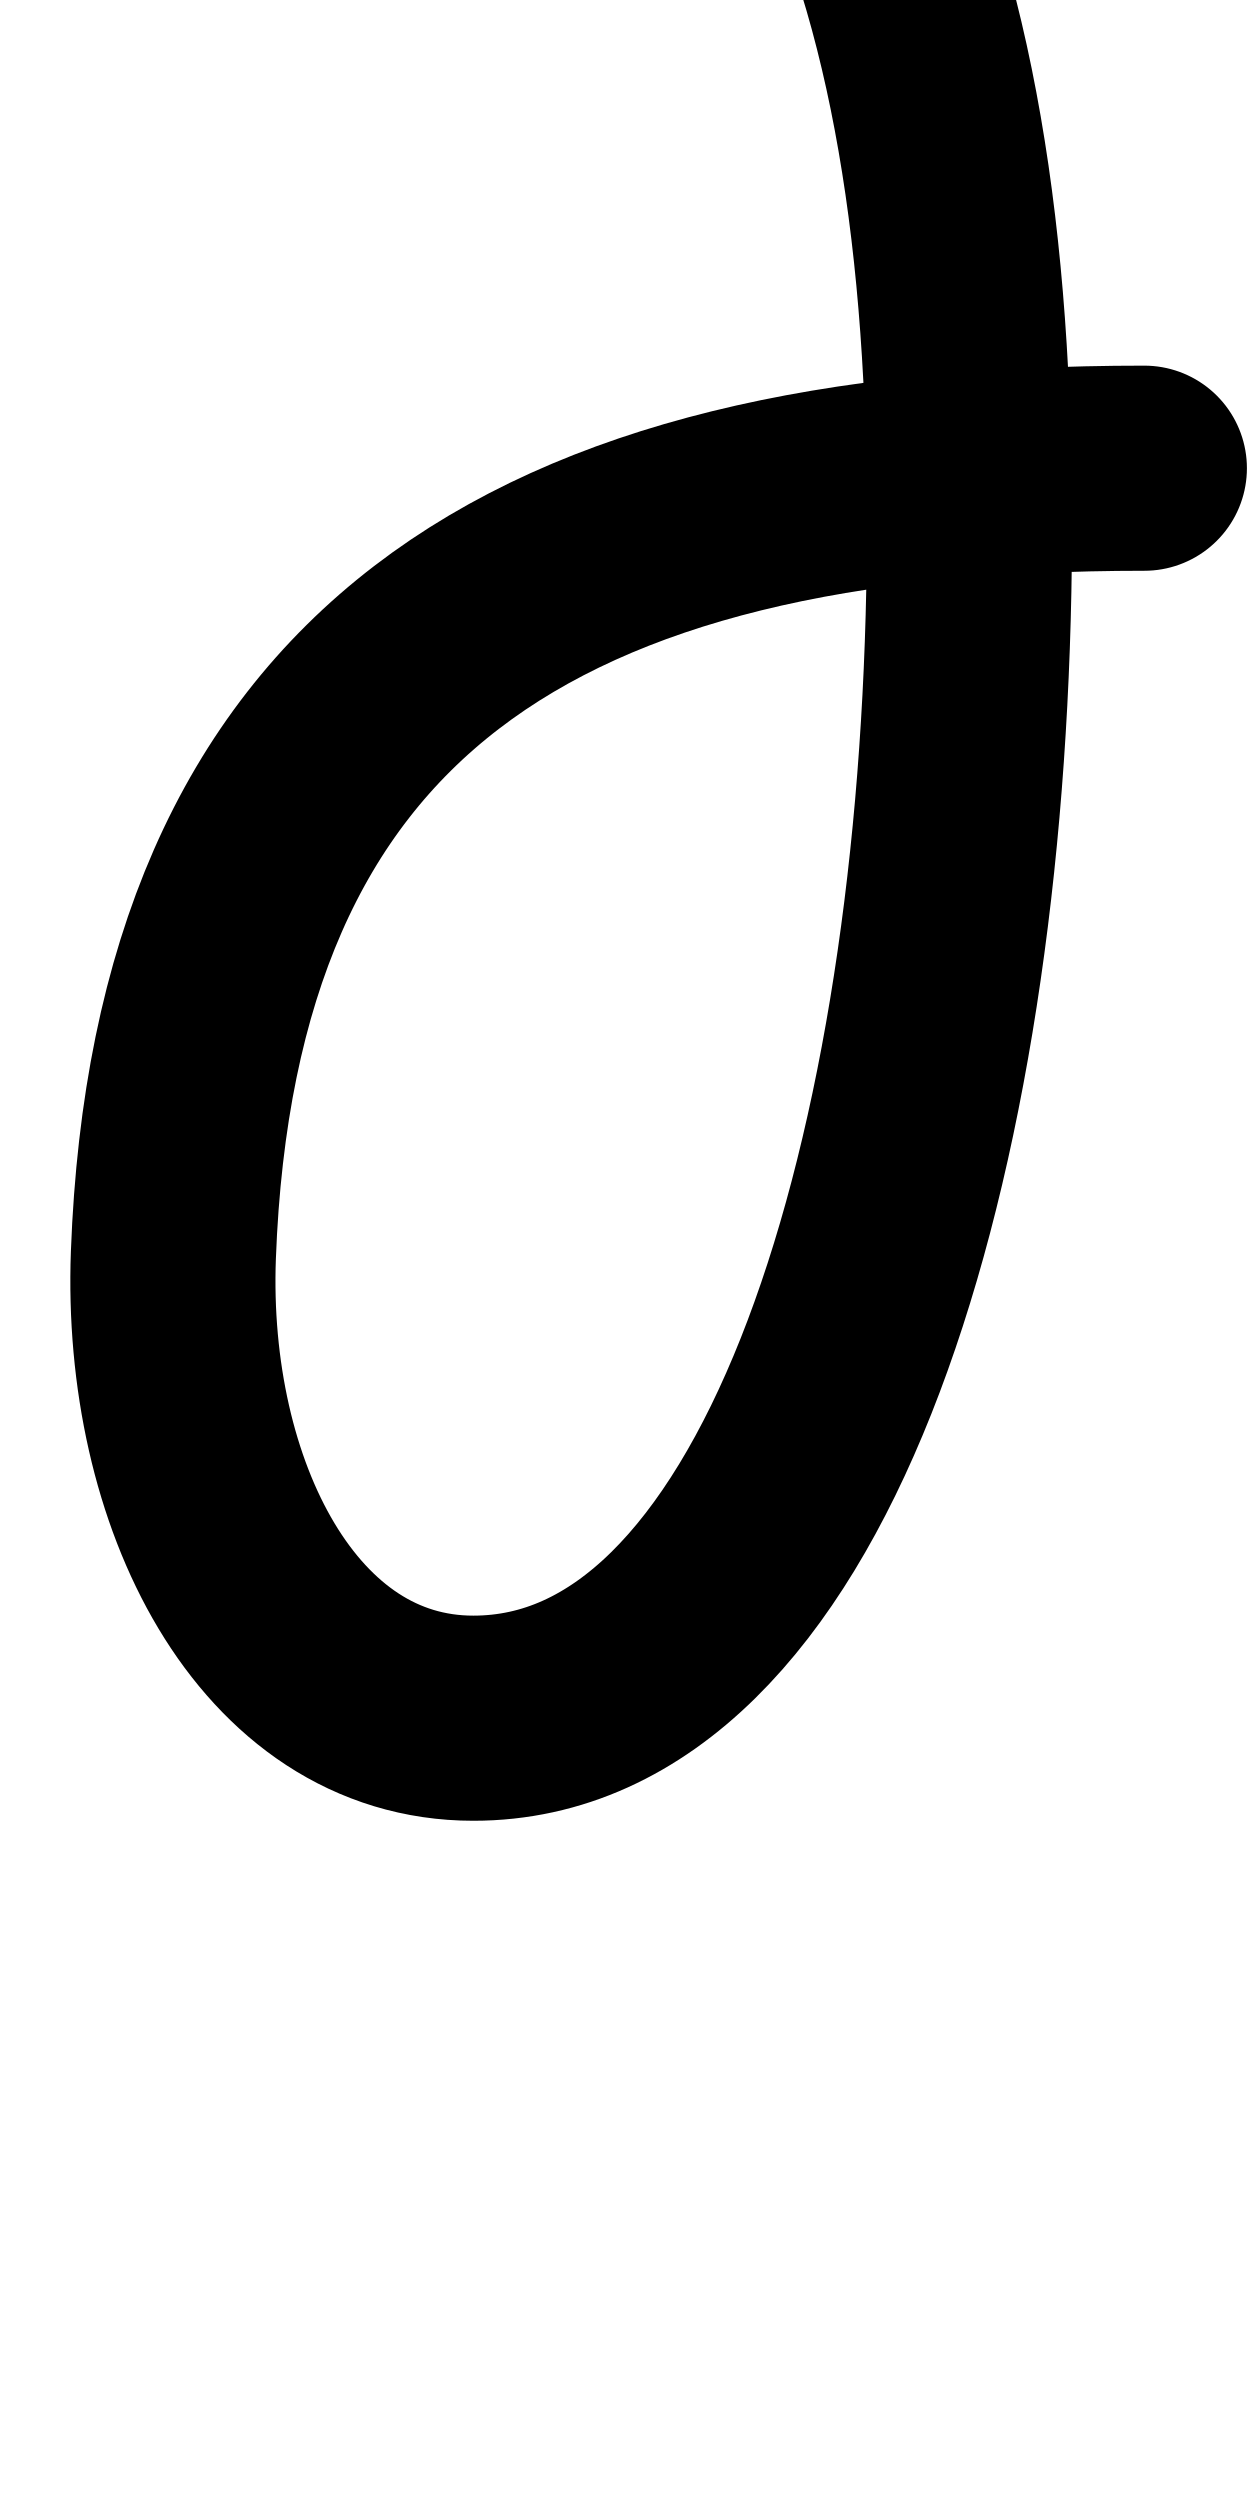
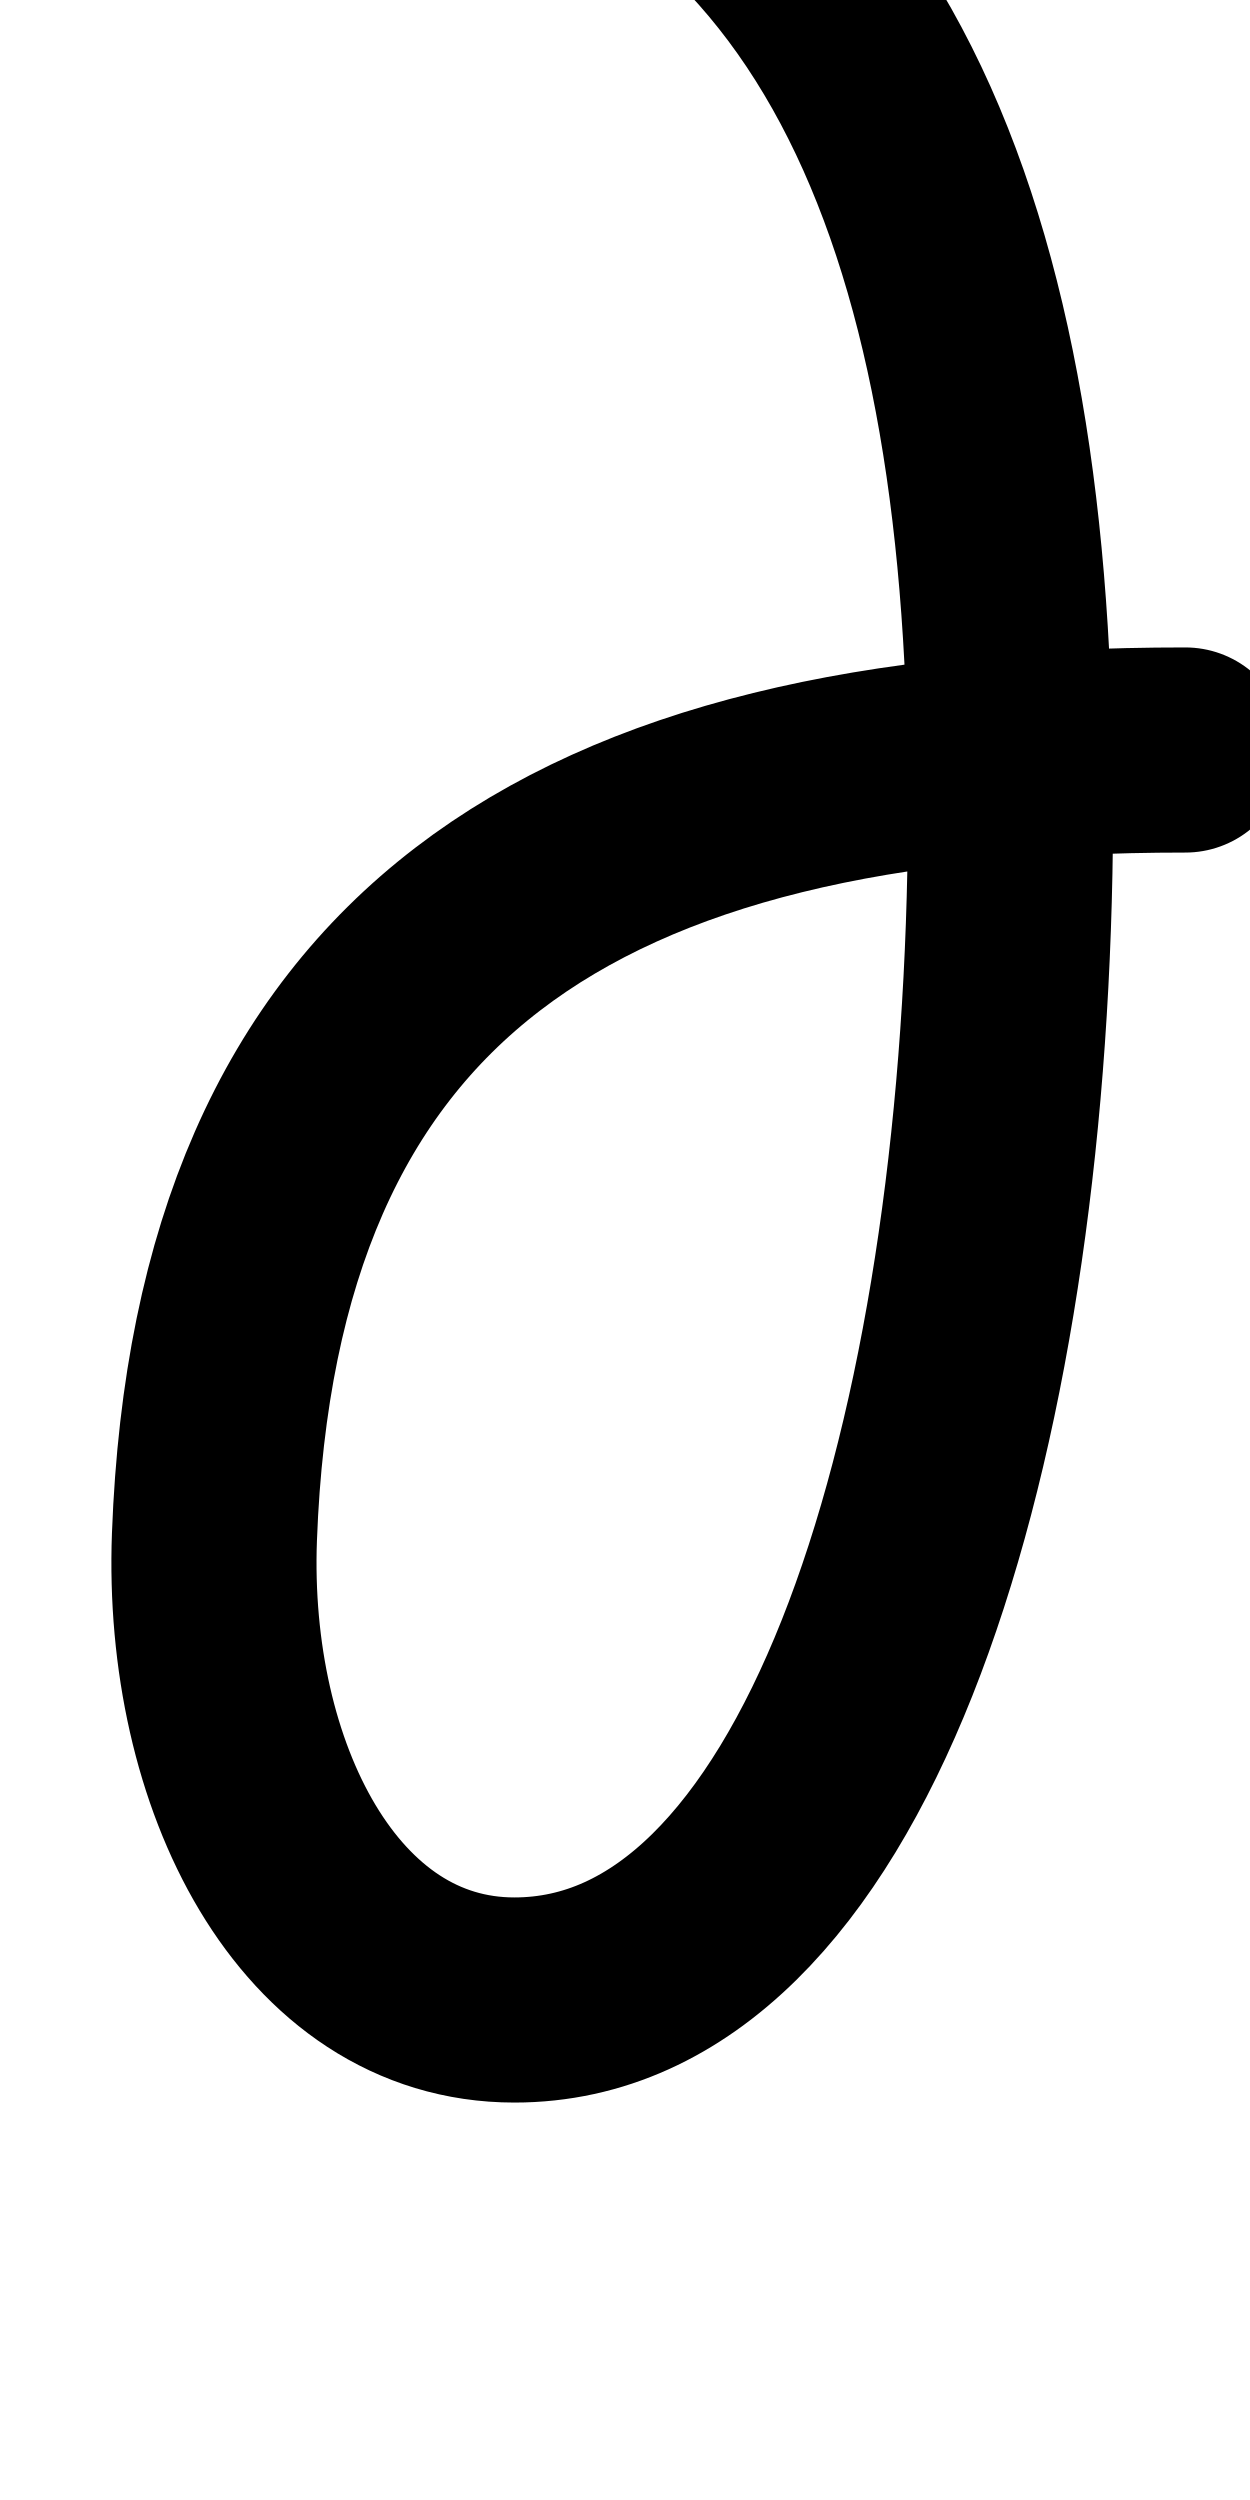
<svg xmlns="http://www.w3.org/2000/svg" version="1.1" viewBox="-10 0 500 1000" id="svg2" width="500" height="1000">
  <defs id="defs10" />
  <g id="g4720" transform="matrix(1.0663,0,0,-1.0663,68.33568,1499.684)" style="opacity:0.451" />
  <g transform="matrix(1,0,0,-1,0,1418)" id="g4" />
-   <path style="opacity:1;fill:none;fill-rule:evenodd;stroke:#000000;stroke-width:82.051;stroke-linecap:round;stroke-linejoin:round;stroke-miterlimit:4;stroke-dasharray:none;stroke-opacity:1" d="M 155.997,-215.282 C 326.268,-169.658 382.116,-0.849 377.535,236 c -4.581,236.849 -71.067,451.282 -198.201,451.282 -78.459,0 -123.534,-90.033 -119.977,-185.31 8.53,-228.468 142.765,-314.689 388.382,-314.689" id="path4732" />
+   <path style="fill:none;fill-rule:evenodd;stroke:#000000;stroke-width:82.051;stroke-linecap:round;stroke-linejoin:round;stroke-miterlimit:4;stroke-dasharray:none;stroke-opacity:1" d="M 172.418,-102.563 C 342.69,-56.939 398.537,111.87 393.957,348.718 389.376,585.567 322.89,800 195.756,800 117.297,800 72.222,709.967 75.779,614.689 84.309,386.222 218.544,300 464.161,300" id="path4732" />
</svg>
